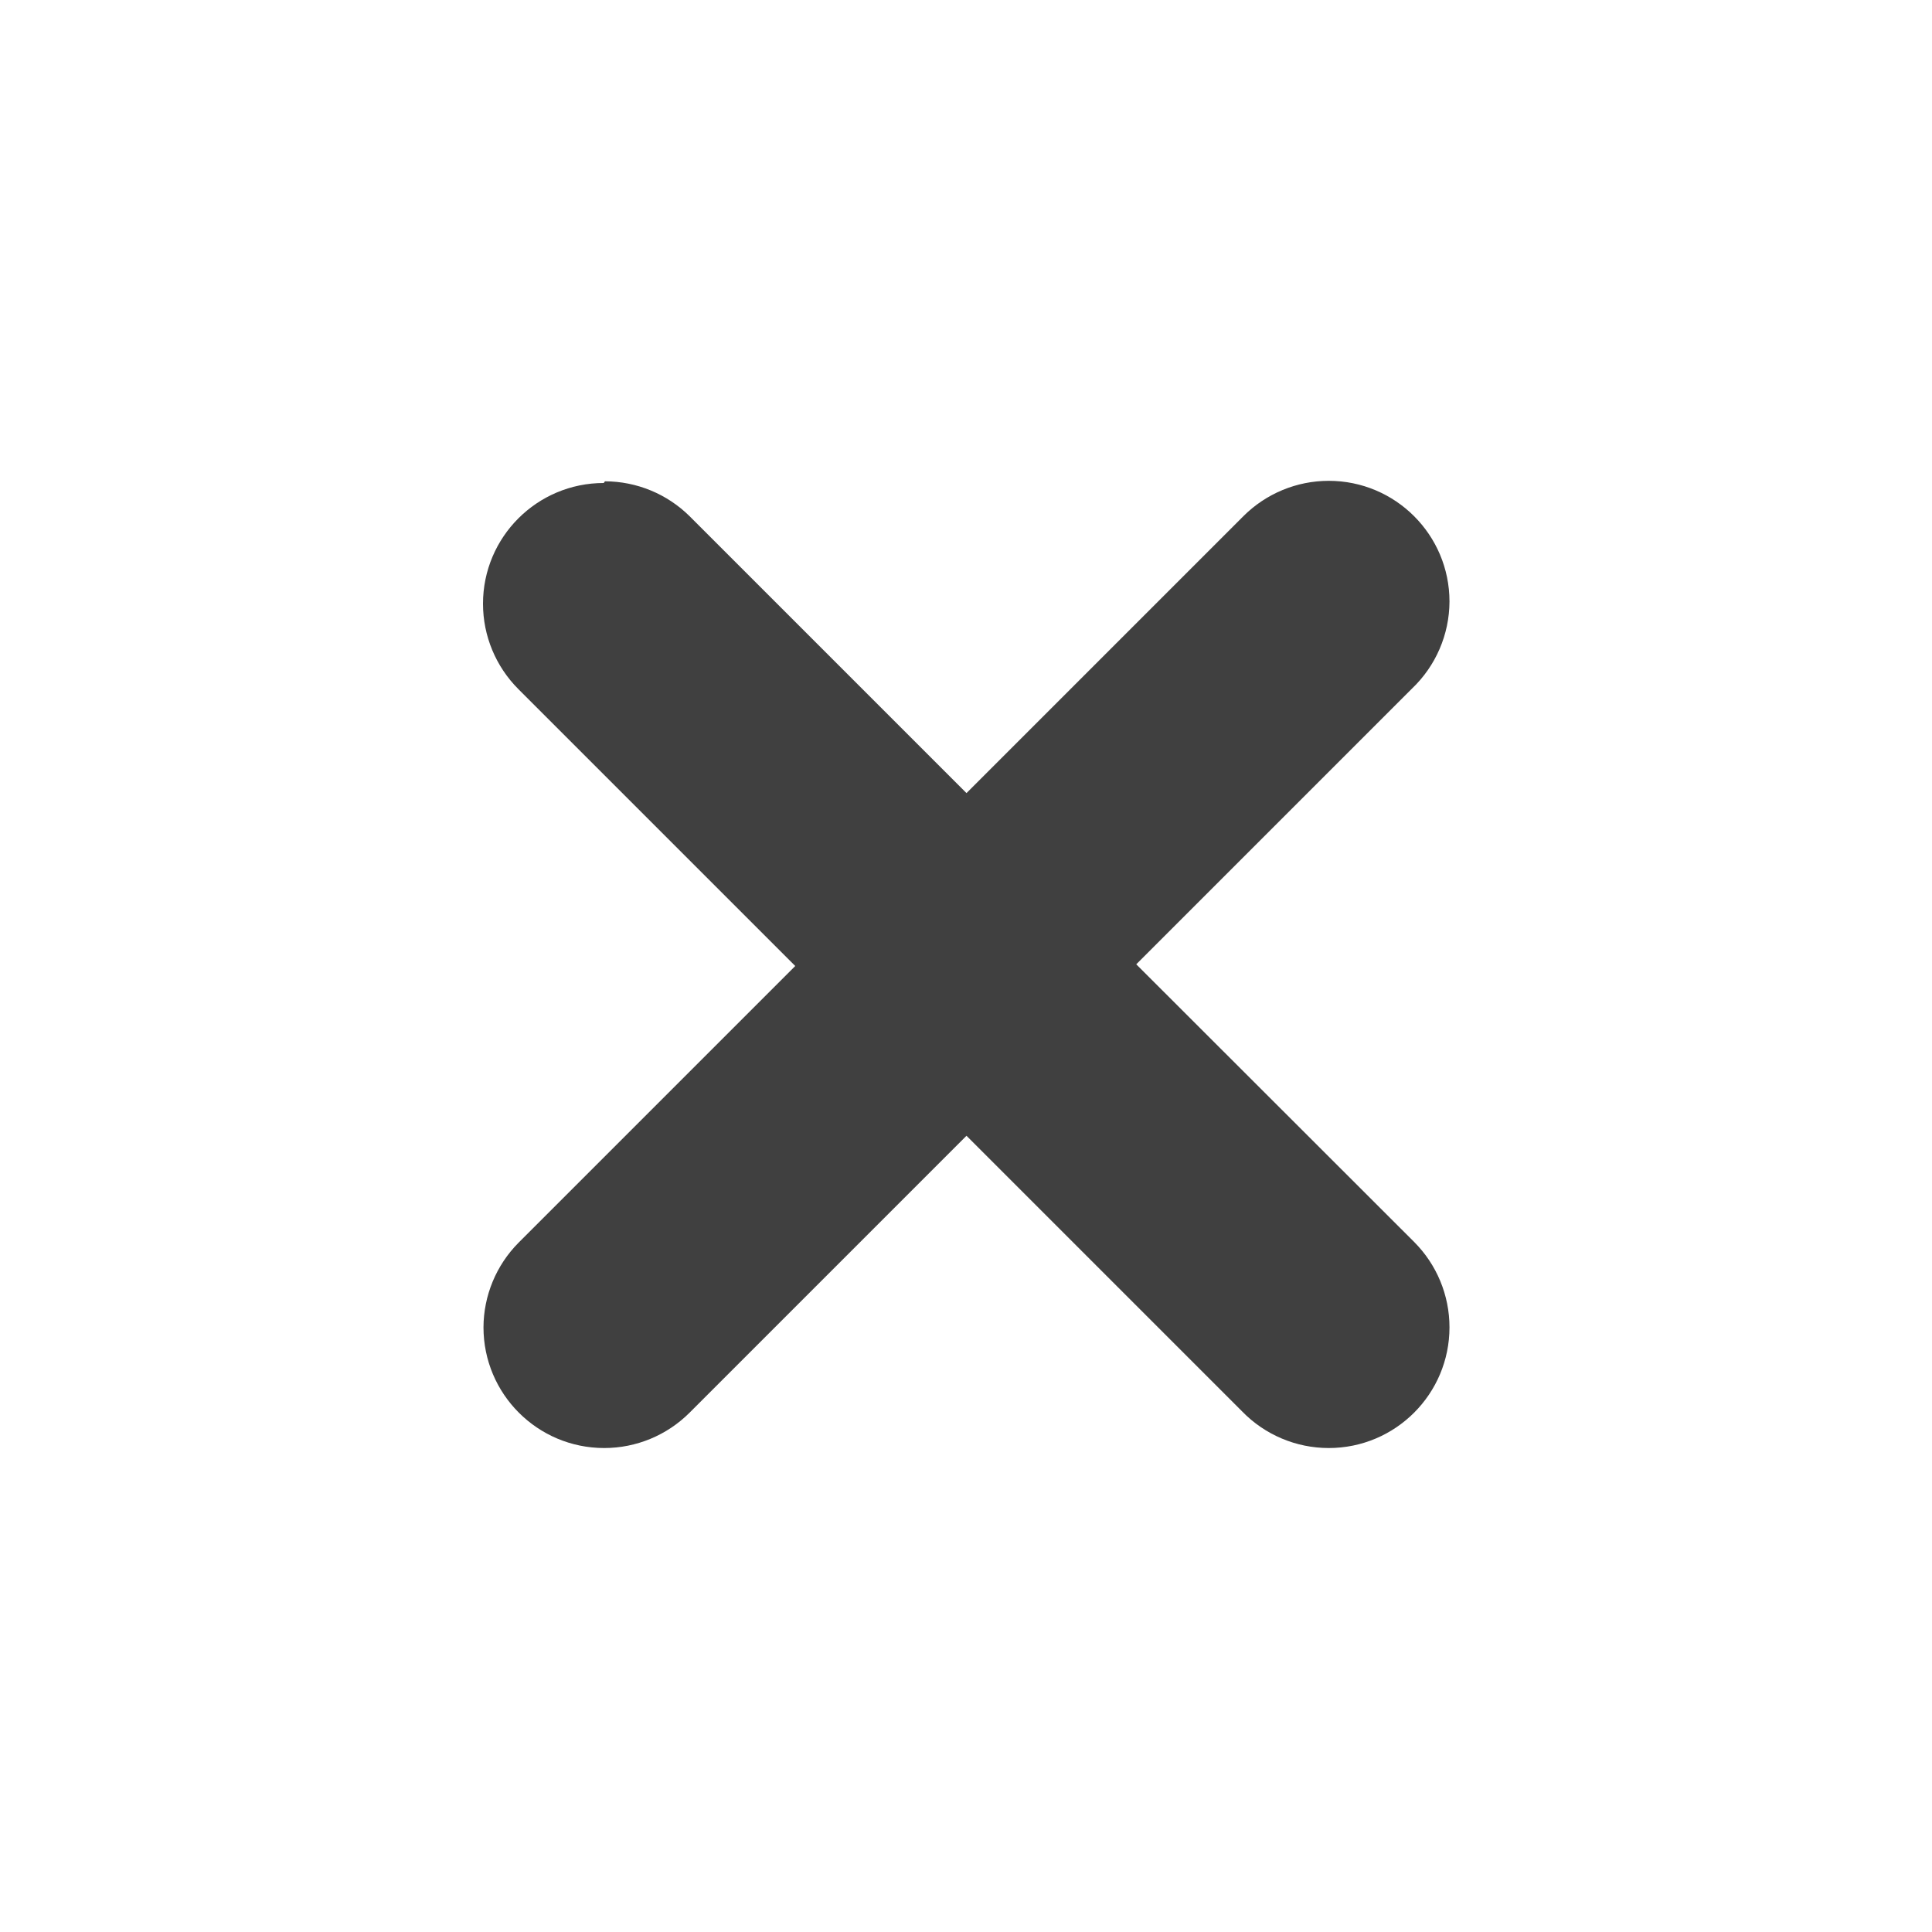
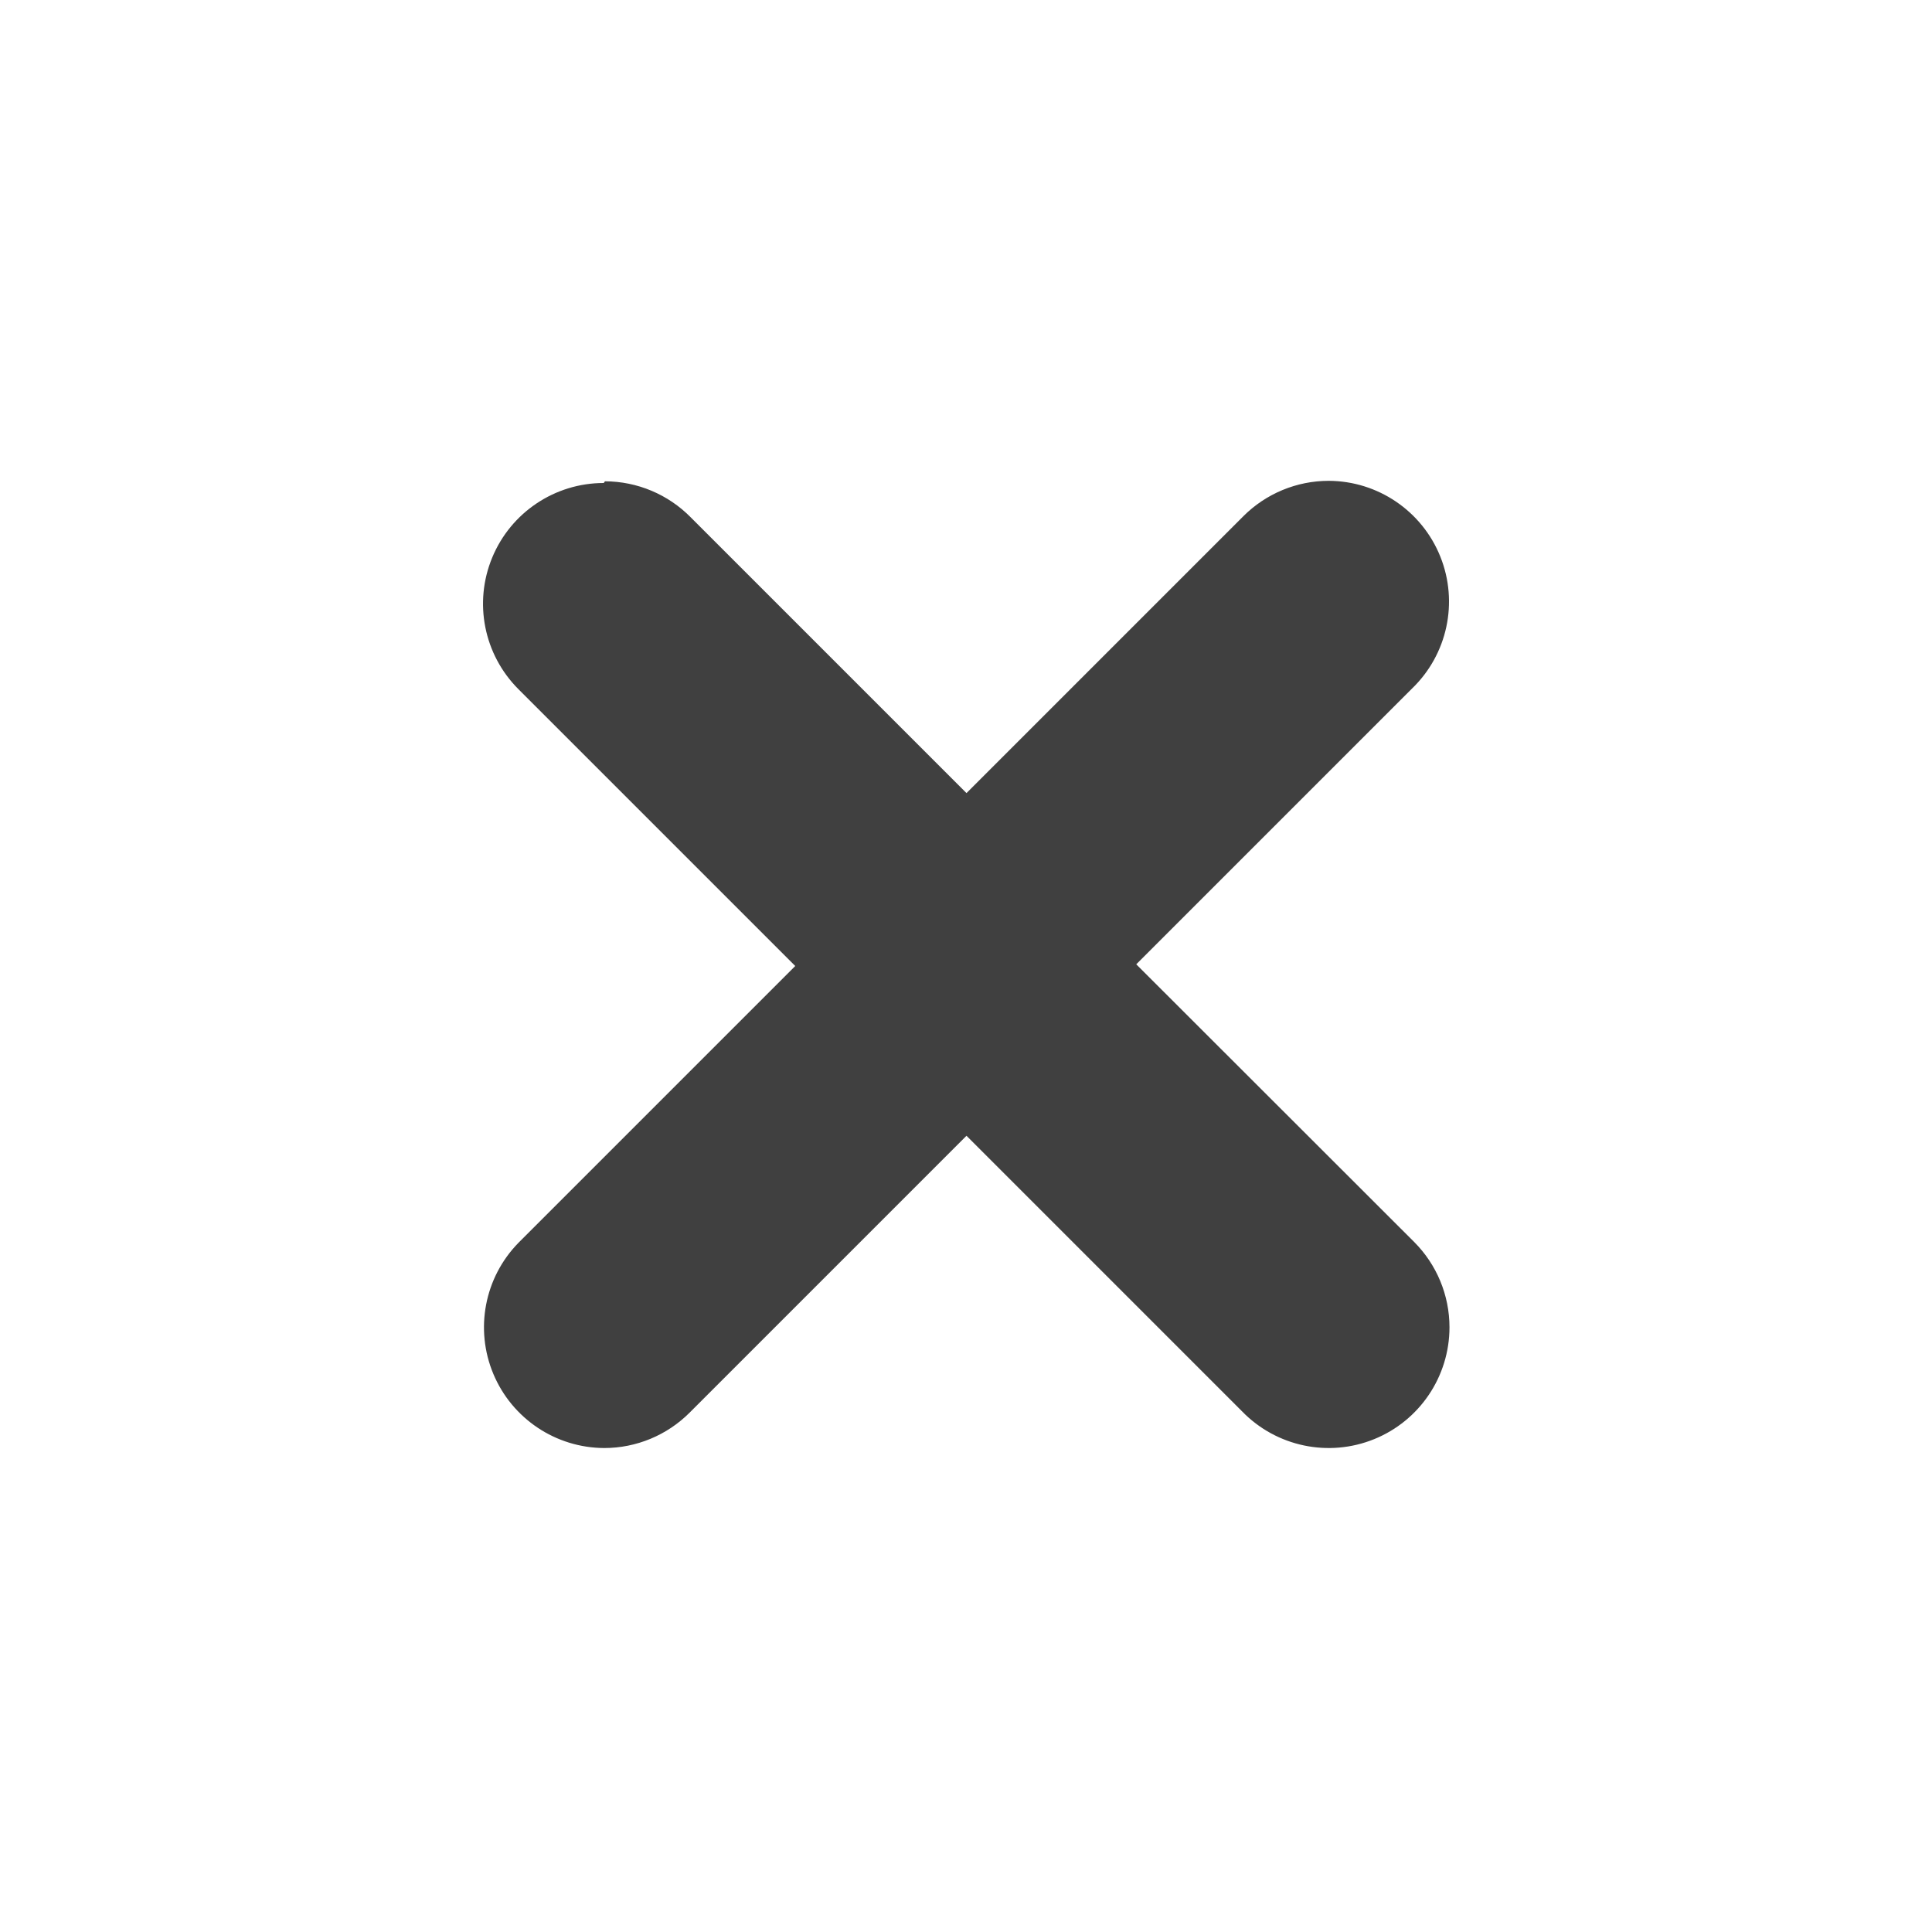
- <svg xmlns="http://www.w3.org/2000/svg" width="16" height="16" viewBox="0 0 16 16">
-   <defs>
-     <style id="current-color-scheme" type="text/css">
-    .ColorScheme-Text { color:#404040; } .ColorScheme-Highlight { color:#5294e2; }
-   </style>
-   </defs>
-   <path style="fill:currentColor" class="ColorScheme-Text" d="M 11.004 3.982 A 1 1 0 0 0 10.297 4.275 L 8.004 6.568 L 5.721 4.285 A 1 1 0 0 0 5.711 4.275 A 1 1 0 0 0 5.01 3.986 L 5 4 A 1 1 0 0 0 4 5 A 1 1 0 0 0 4.293 5.707 L 6.586 8 L 4.293 10.293 A 1 1 0 0 0 4.004 10.992 A 1 1 0 0 0 5.004 11.992 A 1 1 0 0 0 5.711 11.699 L 8.004 9.406 L 10.287 11.689 A 1 1 0 0 0 11.004 11.992 A 1 1 0 0 0 12.004 10.992 A 1 1 0 0 0 11.711 10.285 L 9.41 7.986 L 11.693 5.703 A 1 1 0 0 0 12.004 4.982 A 1 1 0 0 0 11.004 3.982 z" />
+ <svg xmlns="http://www.w3.org/2000/svg" height="16" width="16">
+   <path d="m11.004 3.982a1 1 0 0 0 -.707.293l-2.293 2.293-2.283-2.283a1 1 0 0 0 -.711-.299l-.01.014a1 1 0 0 0 -.707 1.707l2.293 2.293-2.293 2.293a1 1 0 0 0 .711 1.699 1 1 0 0 0 .707-.293l2.293-2.293 2.283 2.283a1 1 0 0 0 1.717-.697 1 1 0 0 0 -.293-.707l-2.301-2.299 2.283-2.283a1 1 0 0 0 -.689-1.721z" fill="#404040" />
</svg>
